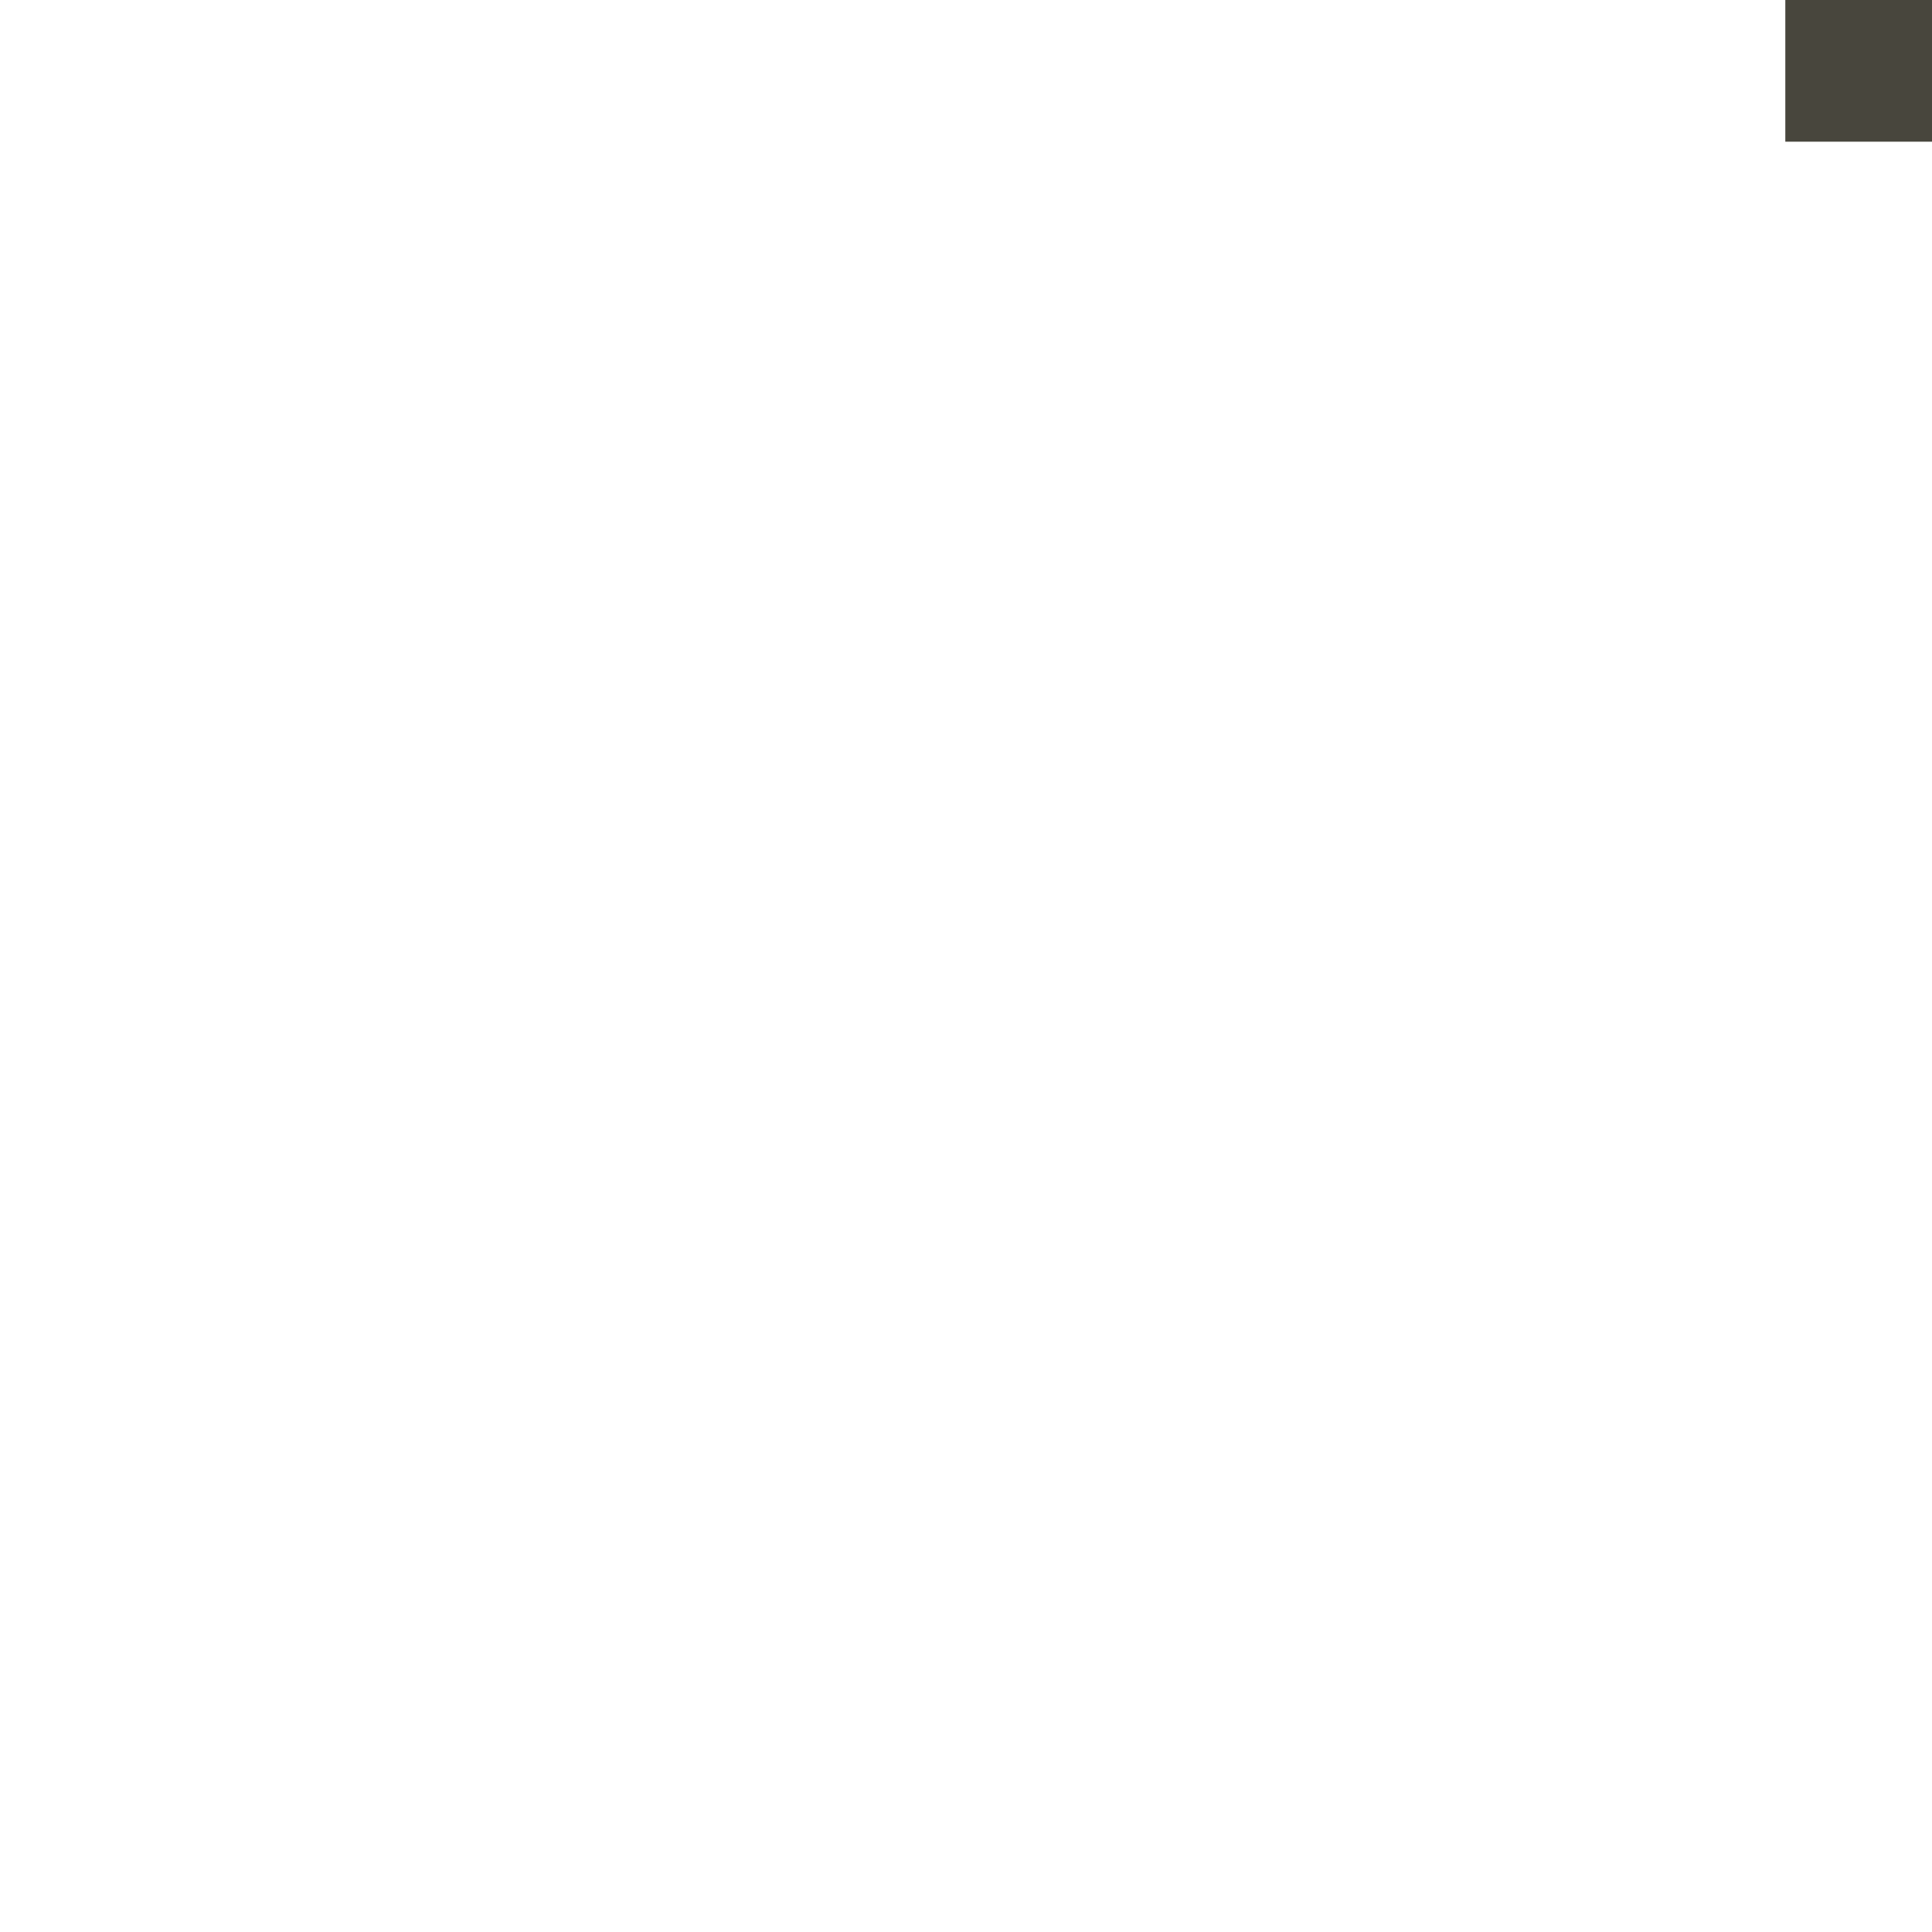
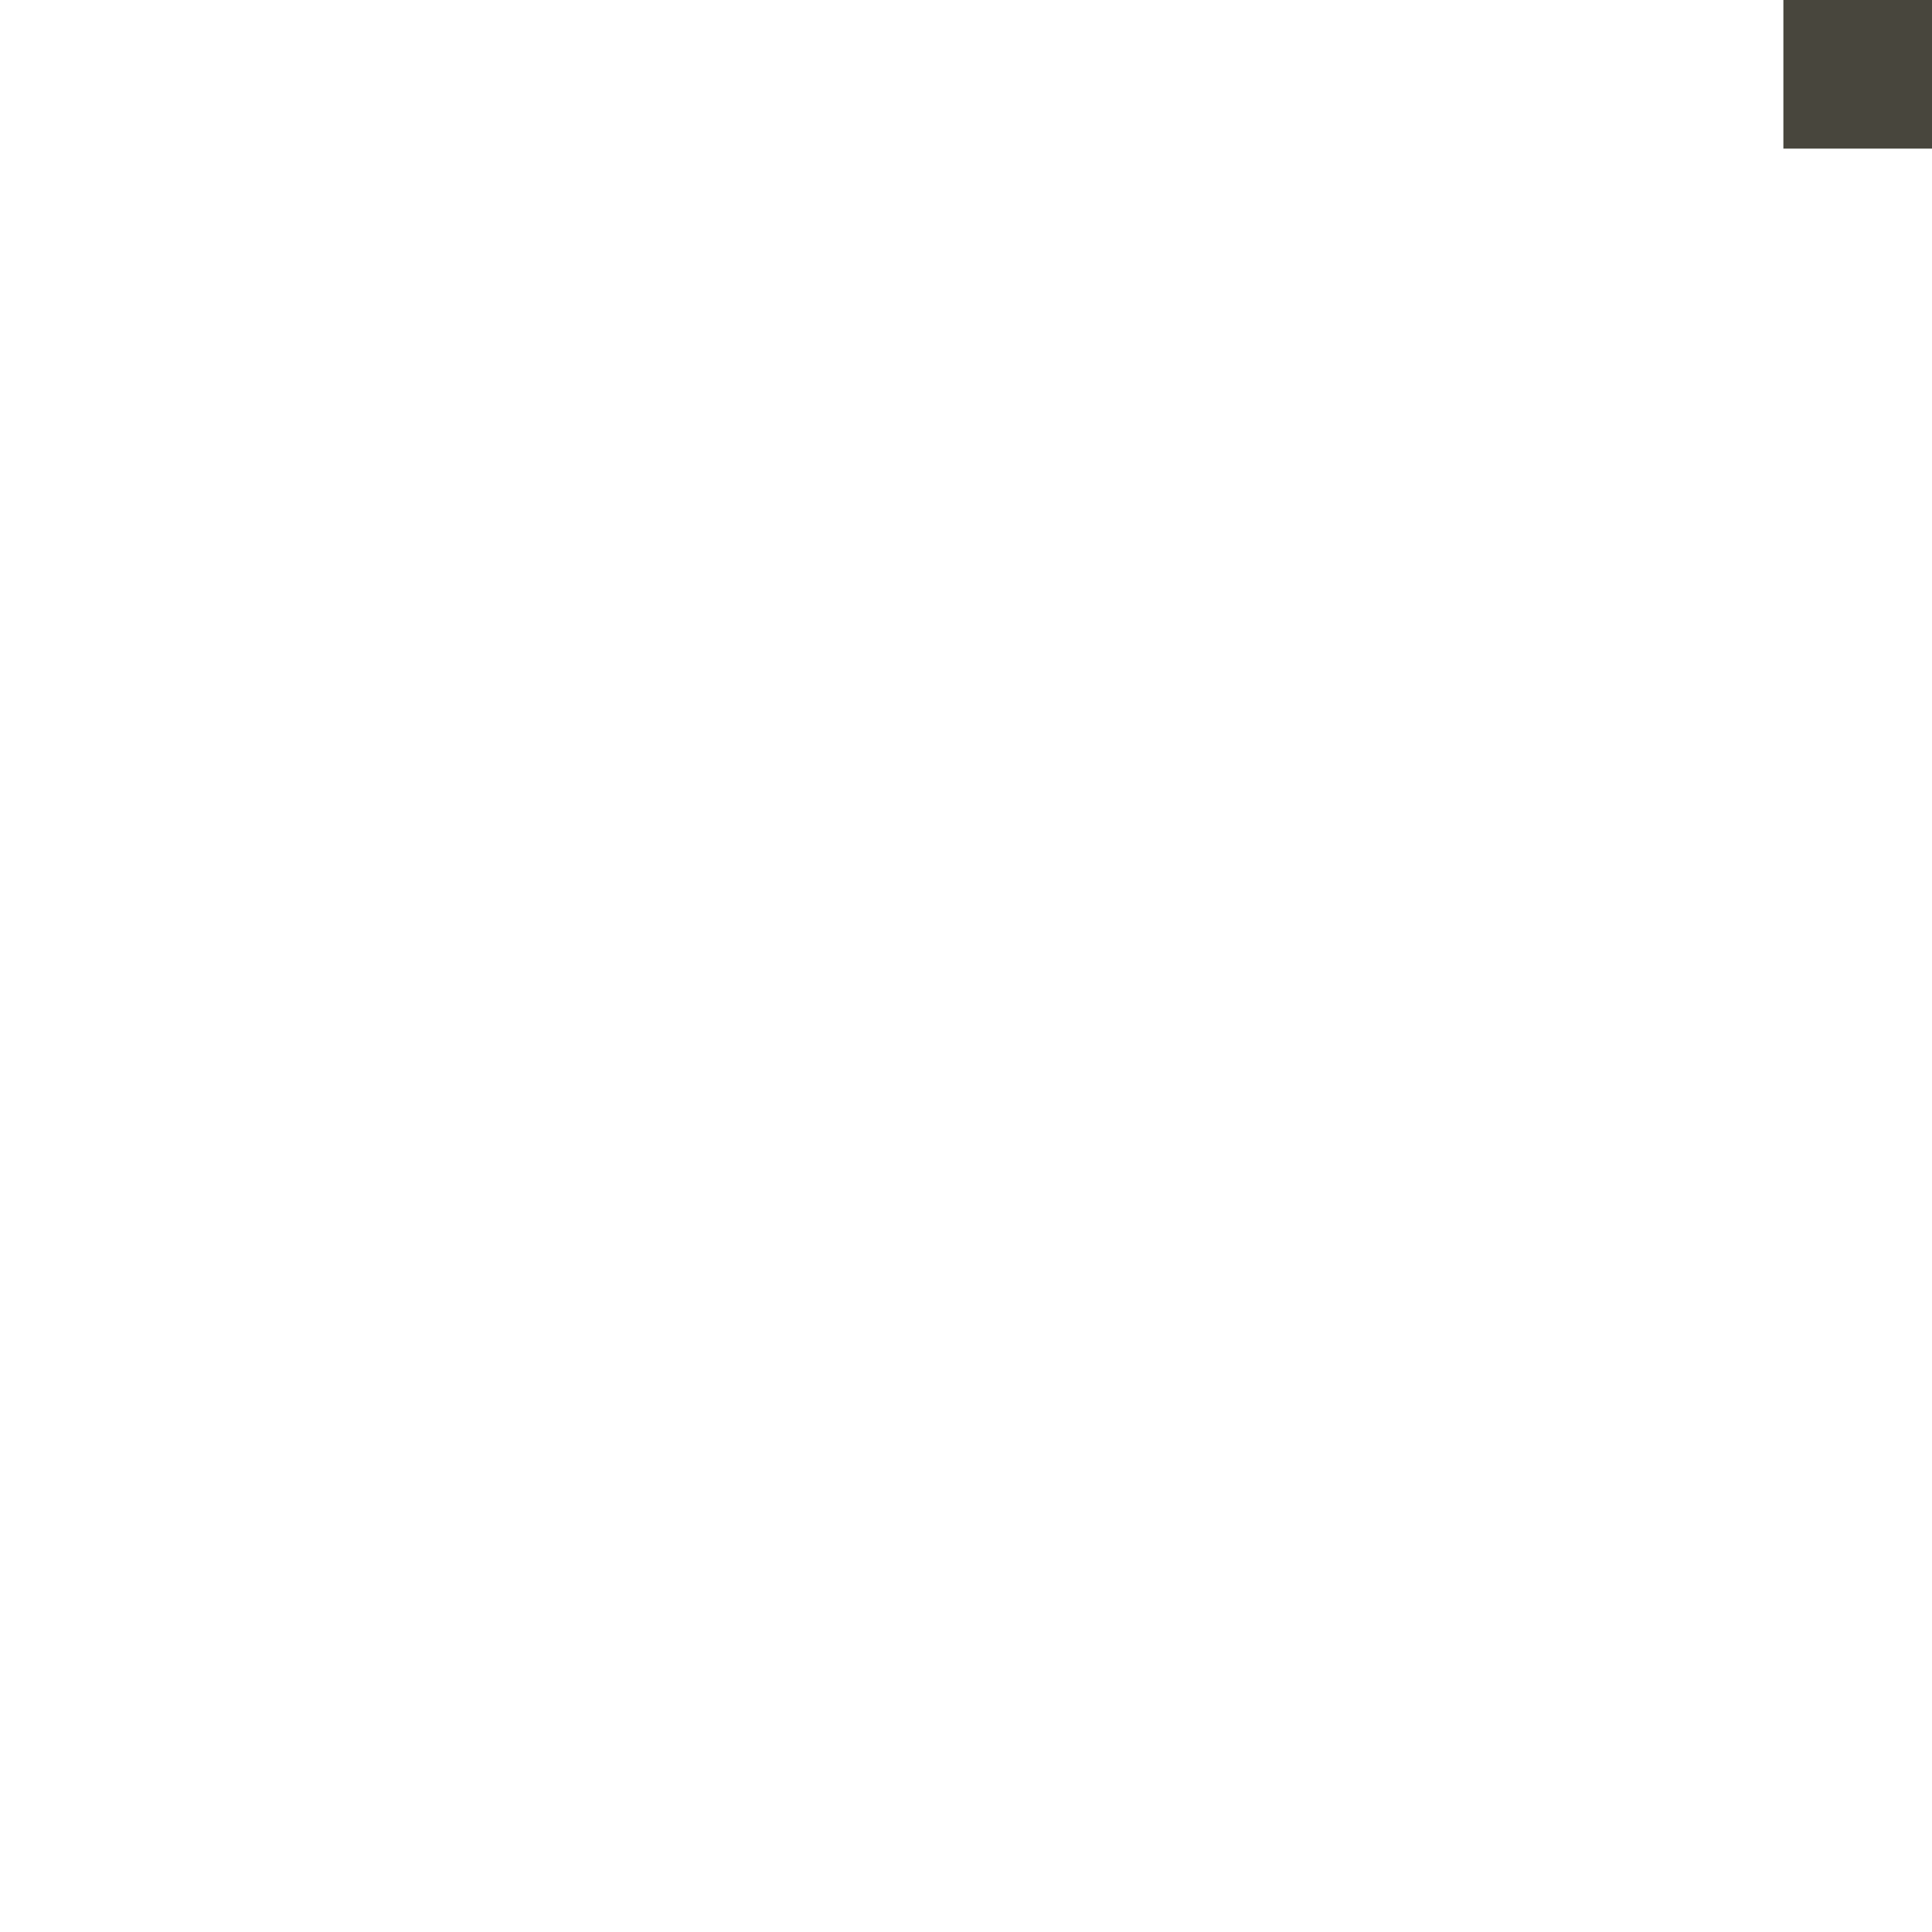
- <svg xmlns="http://www.w3.org/2000/svg" id="Layer_1" data-name="Layer 1" width="64.932" height="64.932" viewBox="0 0 64.932 64.932">
+ <svg xmlns="http://www.w3.org/2000/svg" id="Layer_1" data-name="Layer 1" width="65" height="65" viewBox="0 0 65 65">
  <defs>
    <style>
      .cls-1 {
        fill: #48463d;
      }
    </style>
  </defs>
-   <rect class="cls-1" x="60.002" y="0" width="4.93" height="4.762" />
+   <rect class="cls-1" x="60" y="0" width="5" height="5" />
</svg>
